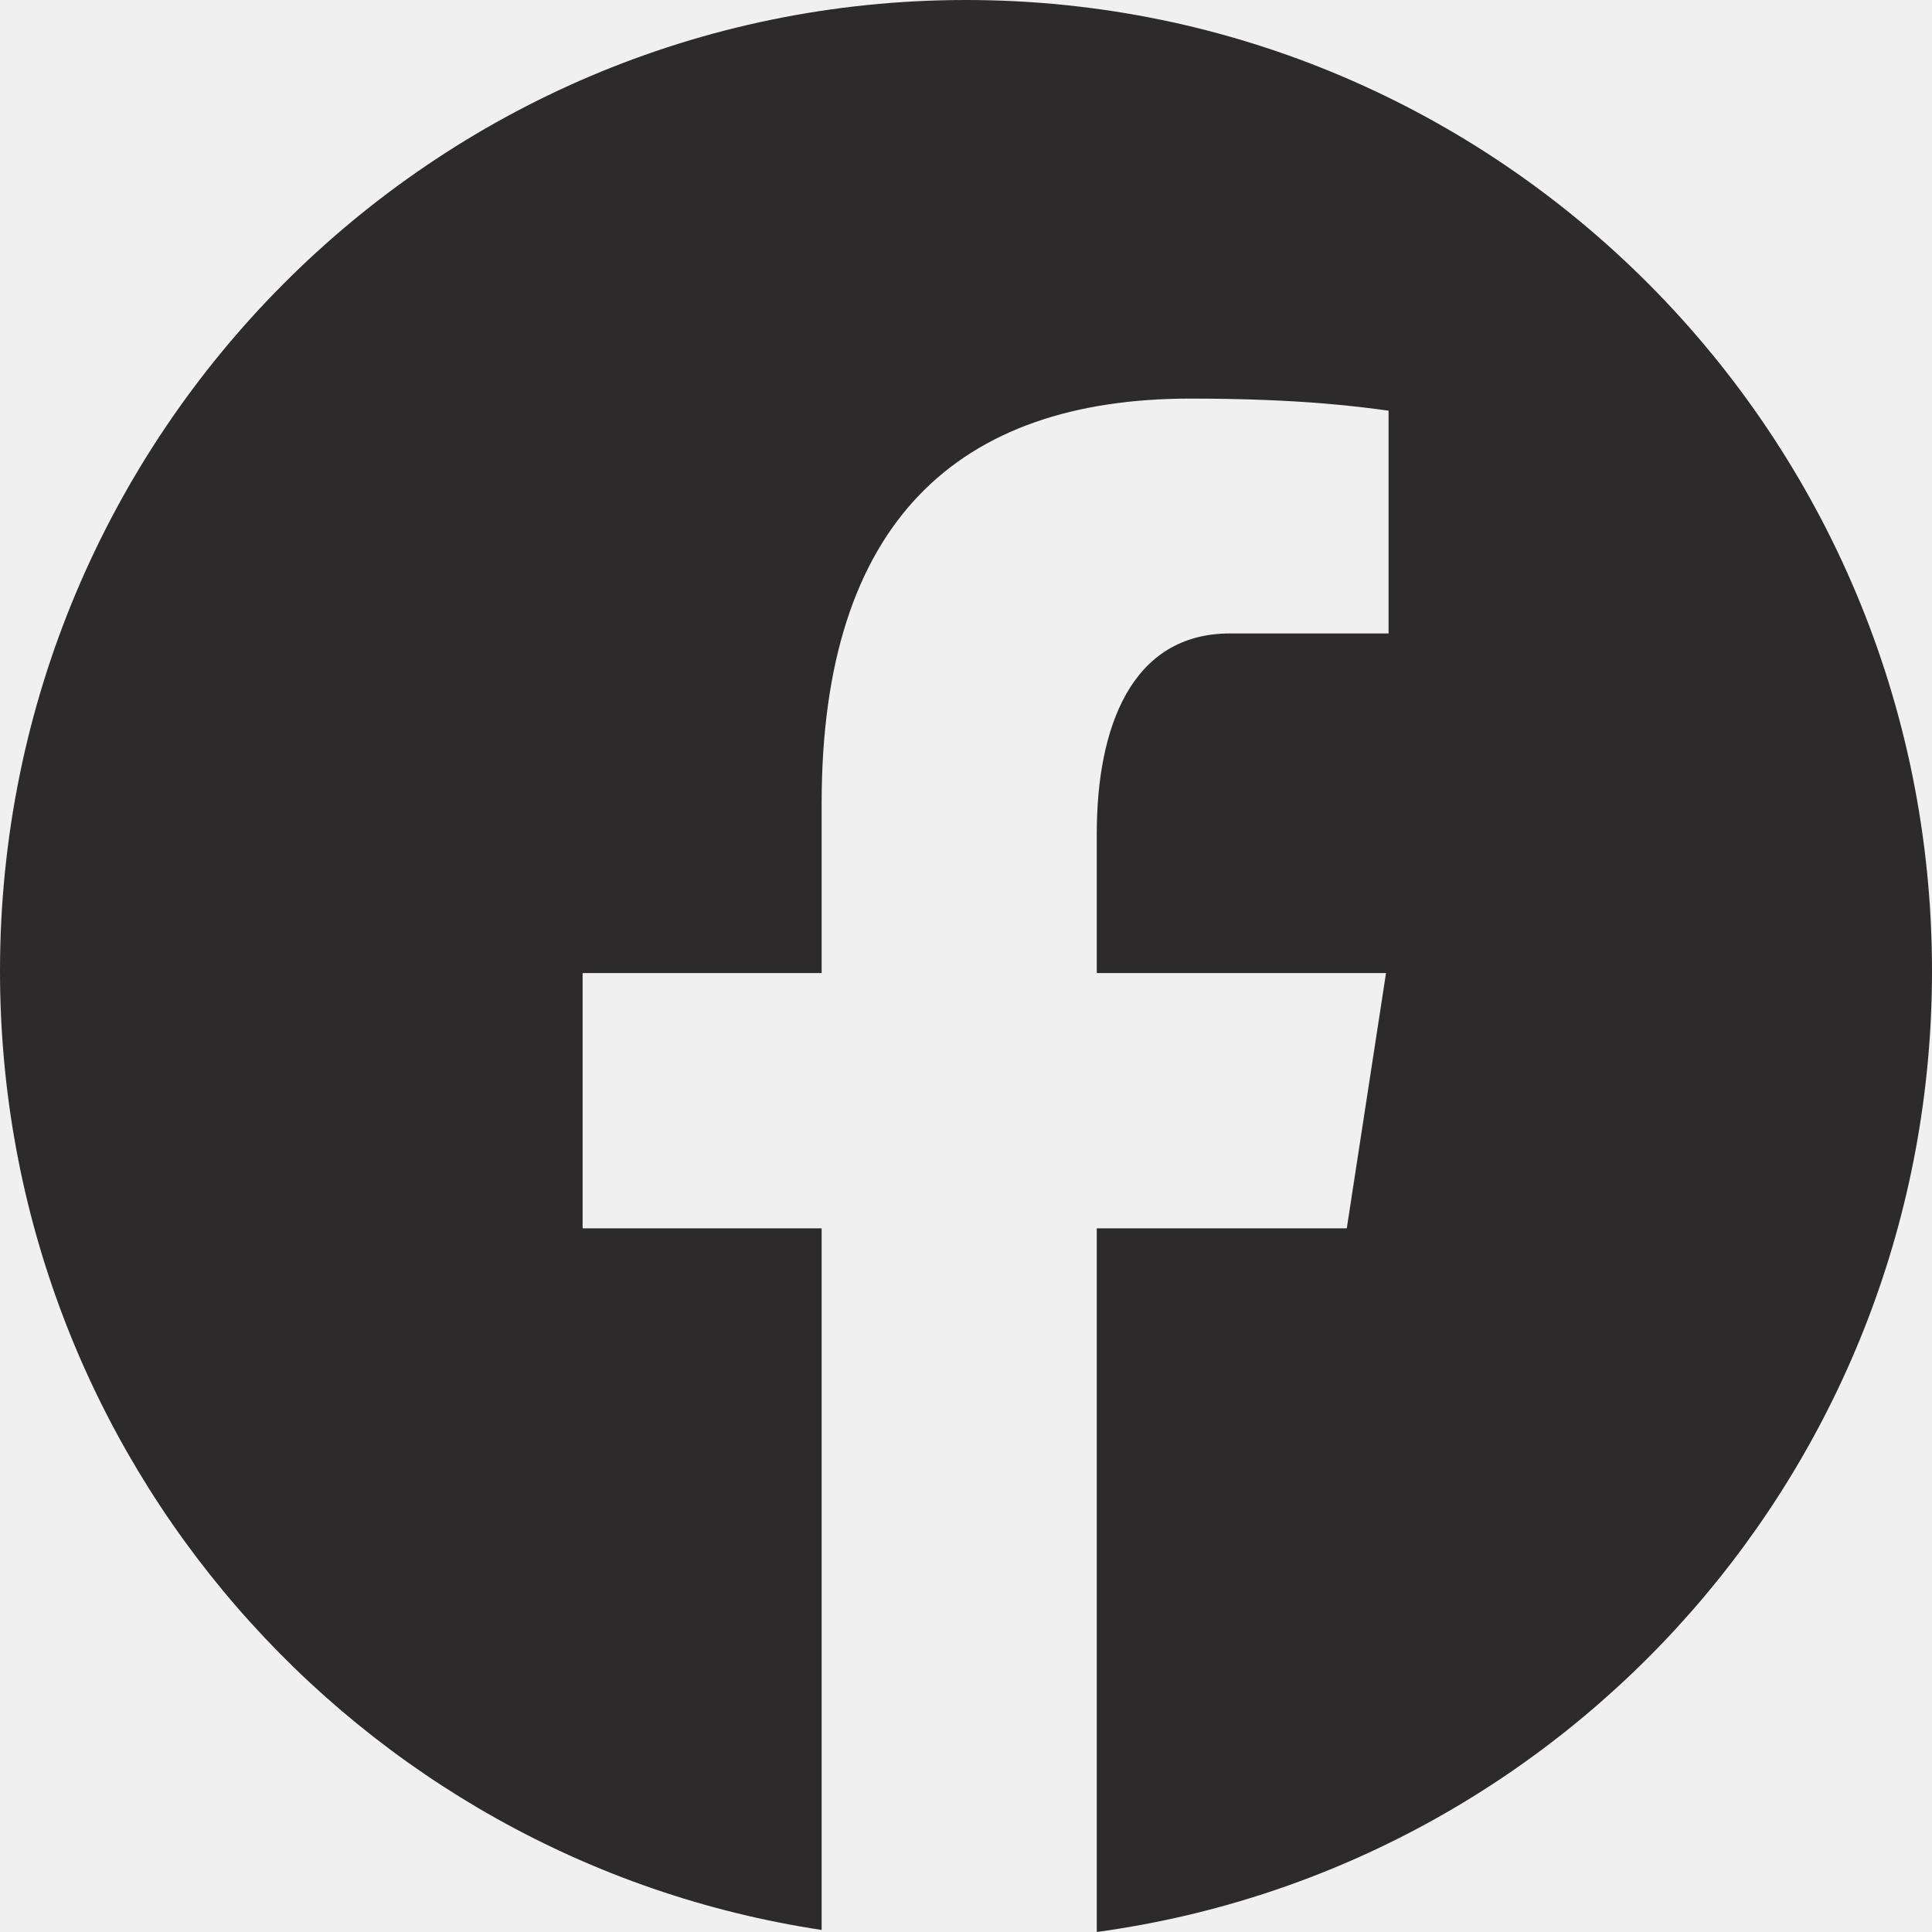
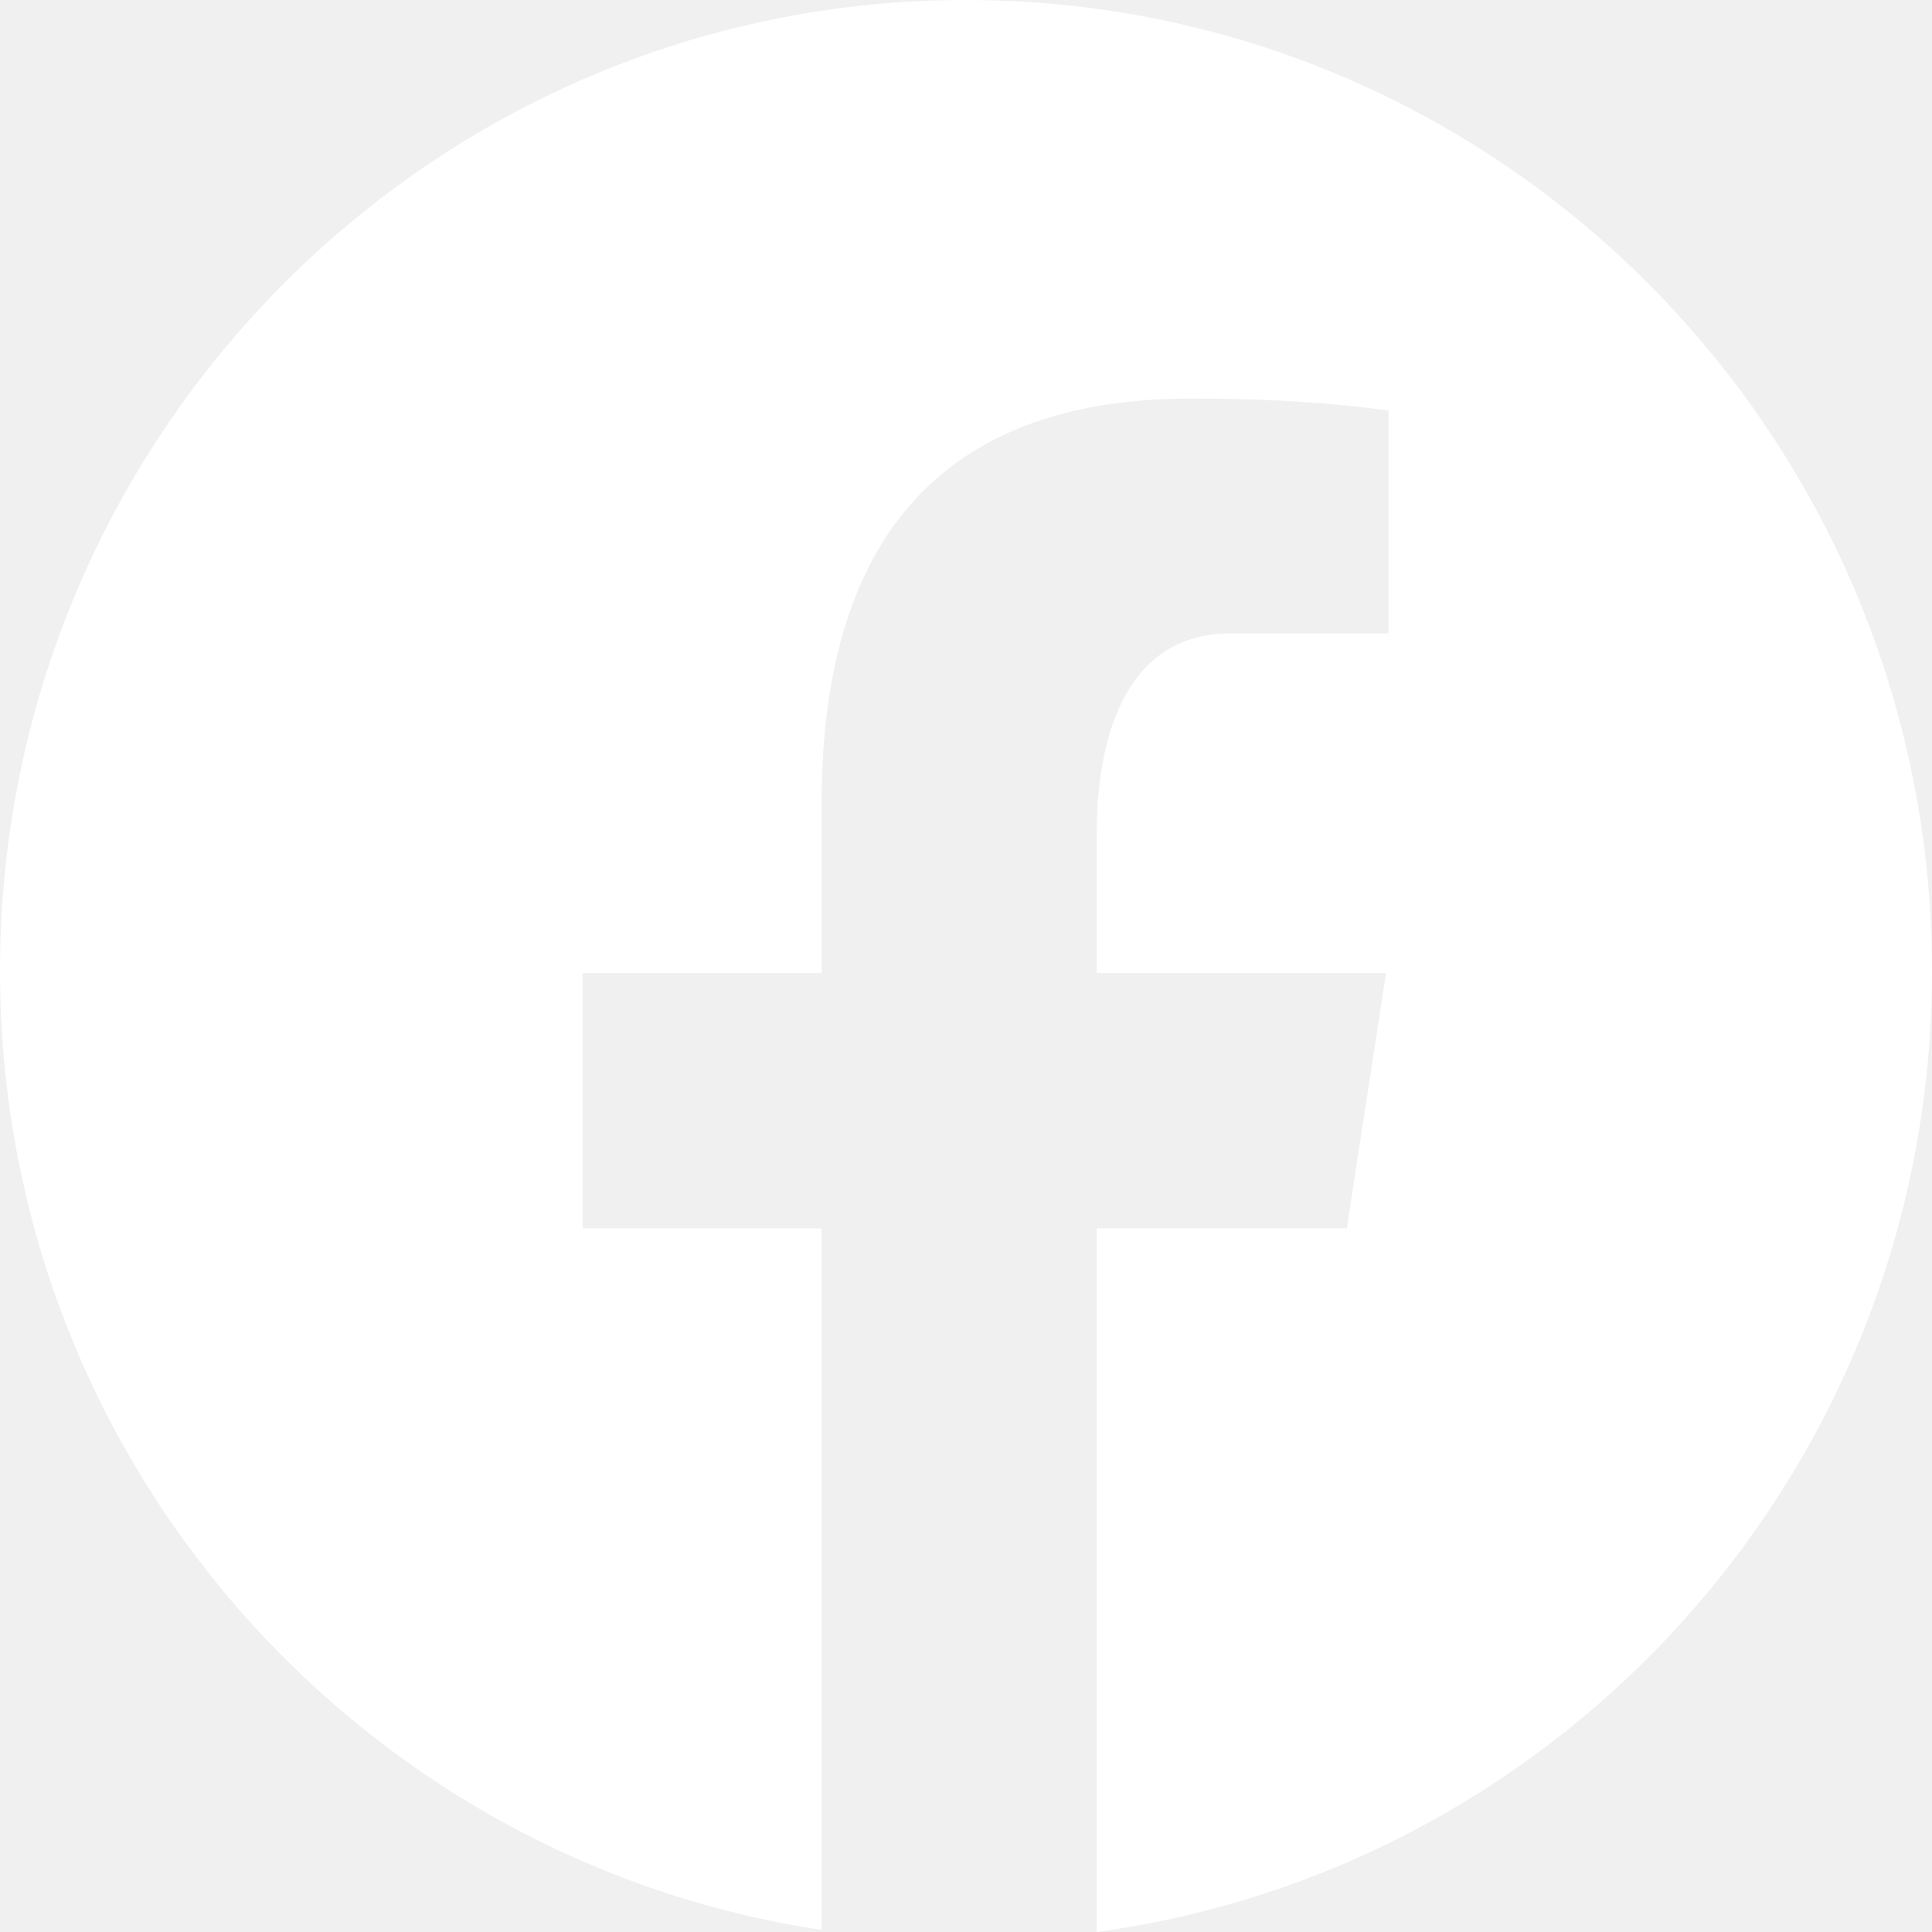
- <svg xmlns="http://www.w3.org/2000/svg" width="32" height="32" fill="none" viewBox="0 0 32 32">
-   <path fill="#2c2a2a" d="M16 0C7.164 0 0 7.2 0 16.082c0 8.063 5.91 14.72 13.609 15.884V20.345H9.65v-4.228h3.959v-2.813c0-4.657 2.257-6.702 6.108-6.702 1.845 0 2.82.138 3.282.2v3.69h-2.627c-1.635 0-2.206 1.559-2.206 3.315v2.31h4.791l-.65 4.228h-4.141V32C25.976 30.935 32 24.224 32 16.082 32 7.2 24.836 0 16 0" />
+ <svg xmlns="http://www.w3.org/2000/svg" width="40" height="40" fill="none" viewBox="0 0 40 40">
+   <path fill="#fff" d="M20 0C8.955 0 0 9 0 20.103c0 10.079 7.386 18.4 17.01 19.854V25.431h-4.947v-5.284h4.948V16.63c0-5.822 2.822-8.378 7.635-8.378 2.306 0 3.525.172 4.102.25v4.613h-3.283c-2.044 0-2.758 1.947-2.758 4.142v2.889h5.99l-.813 5.284h-5.177V40C32.47 38.669 40 30.28 40 20.103 40 9 31.046 0 20 0" />
</svg>
